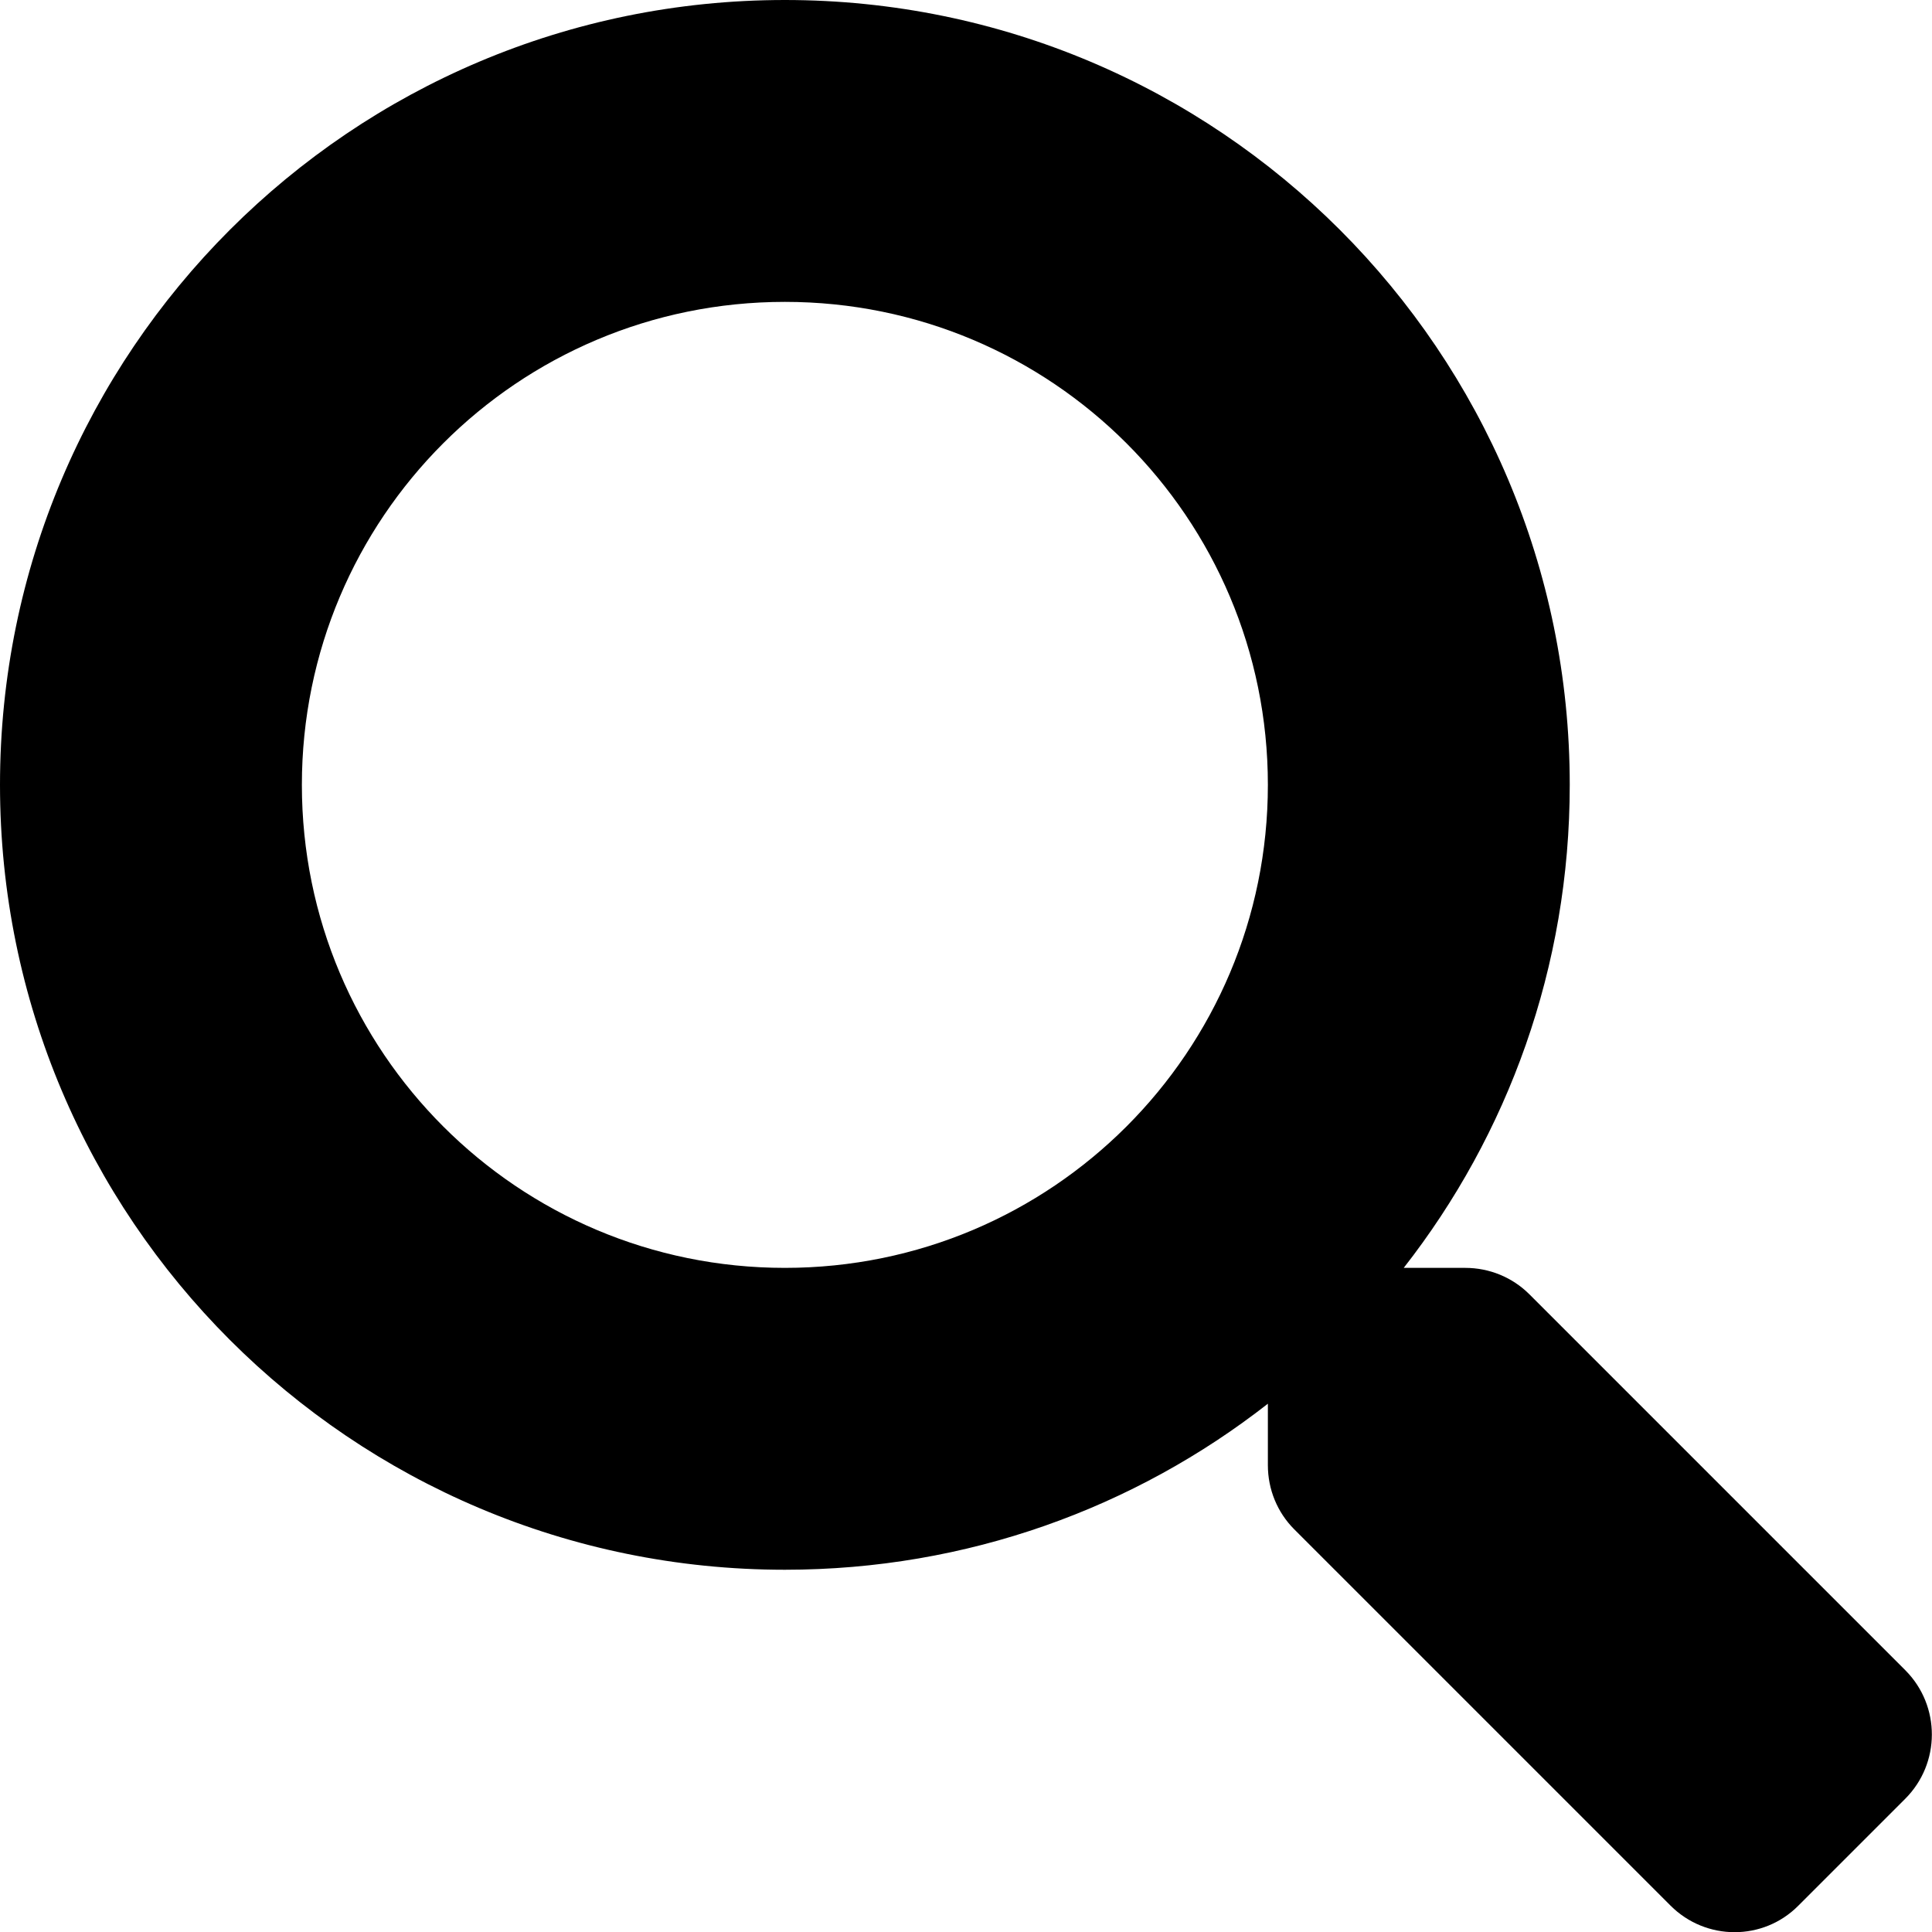
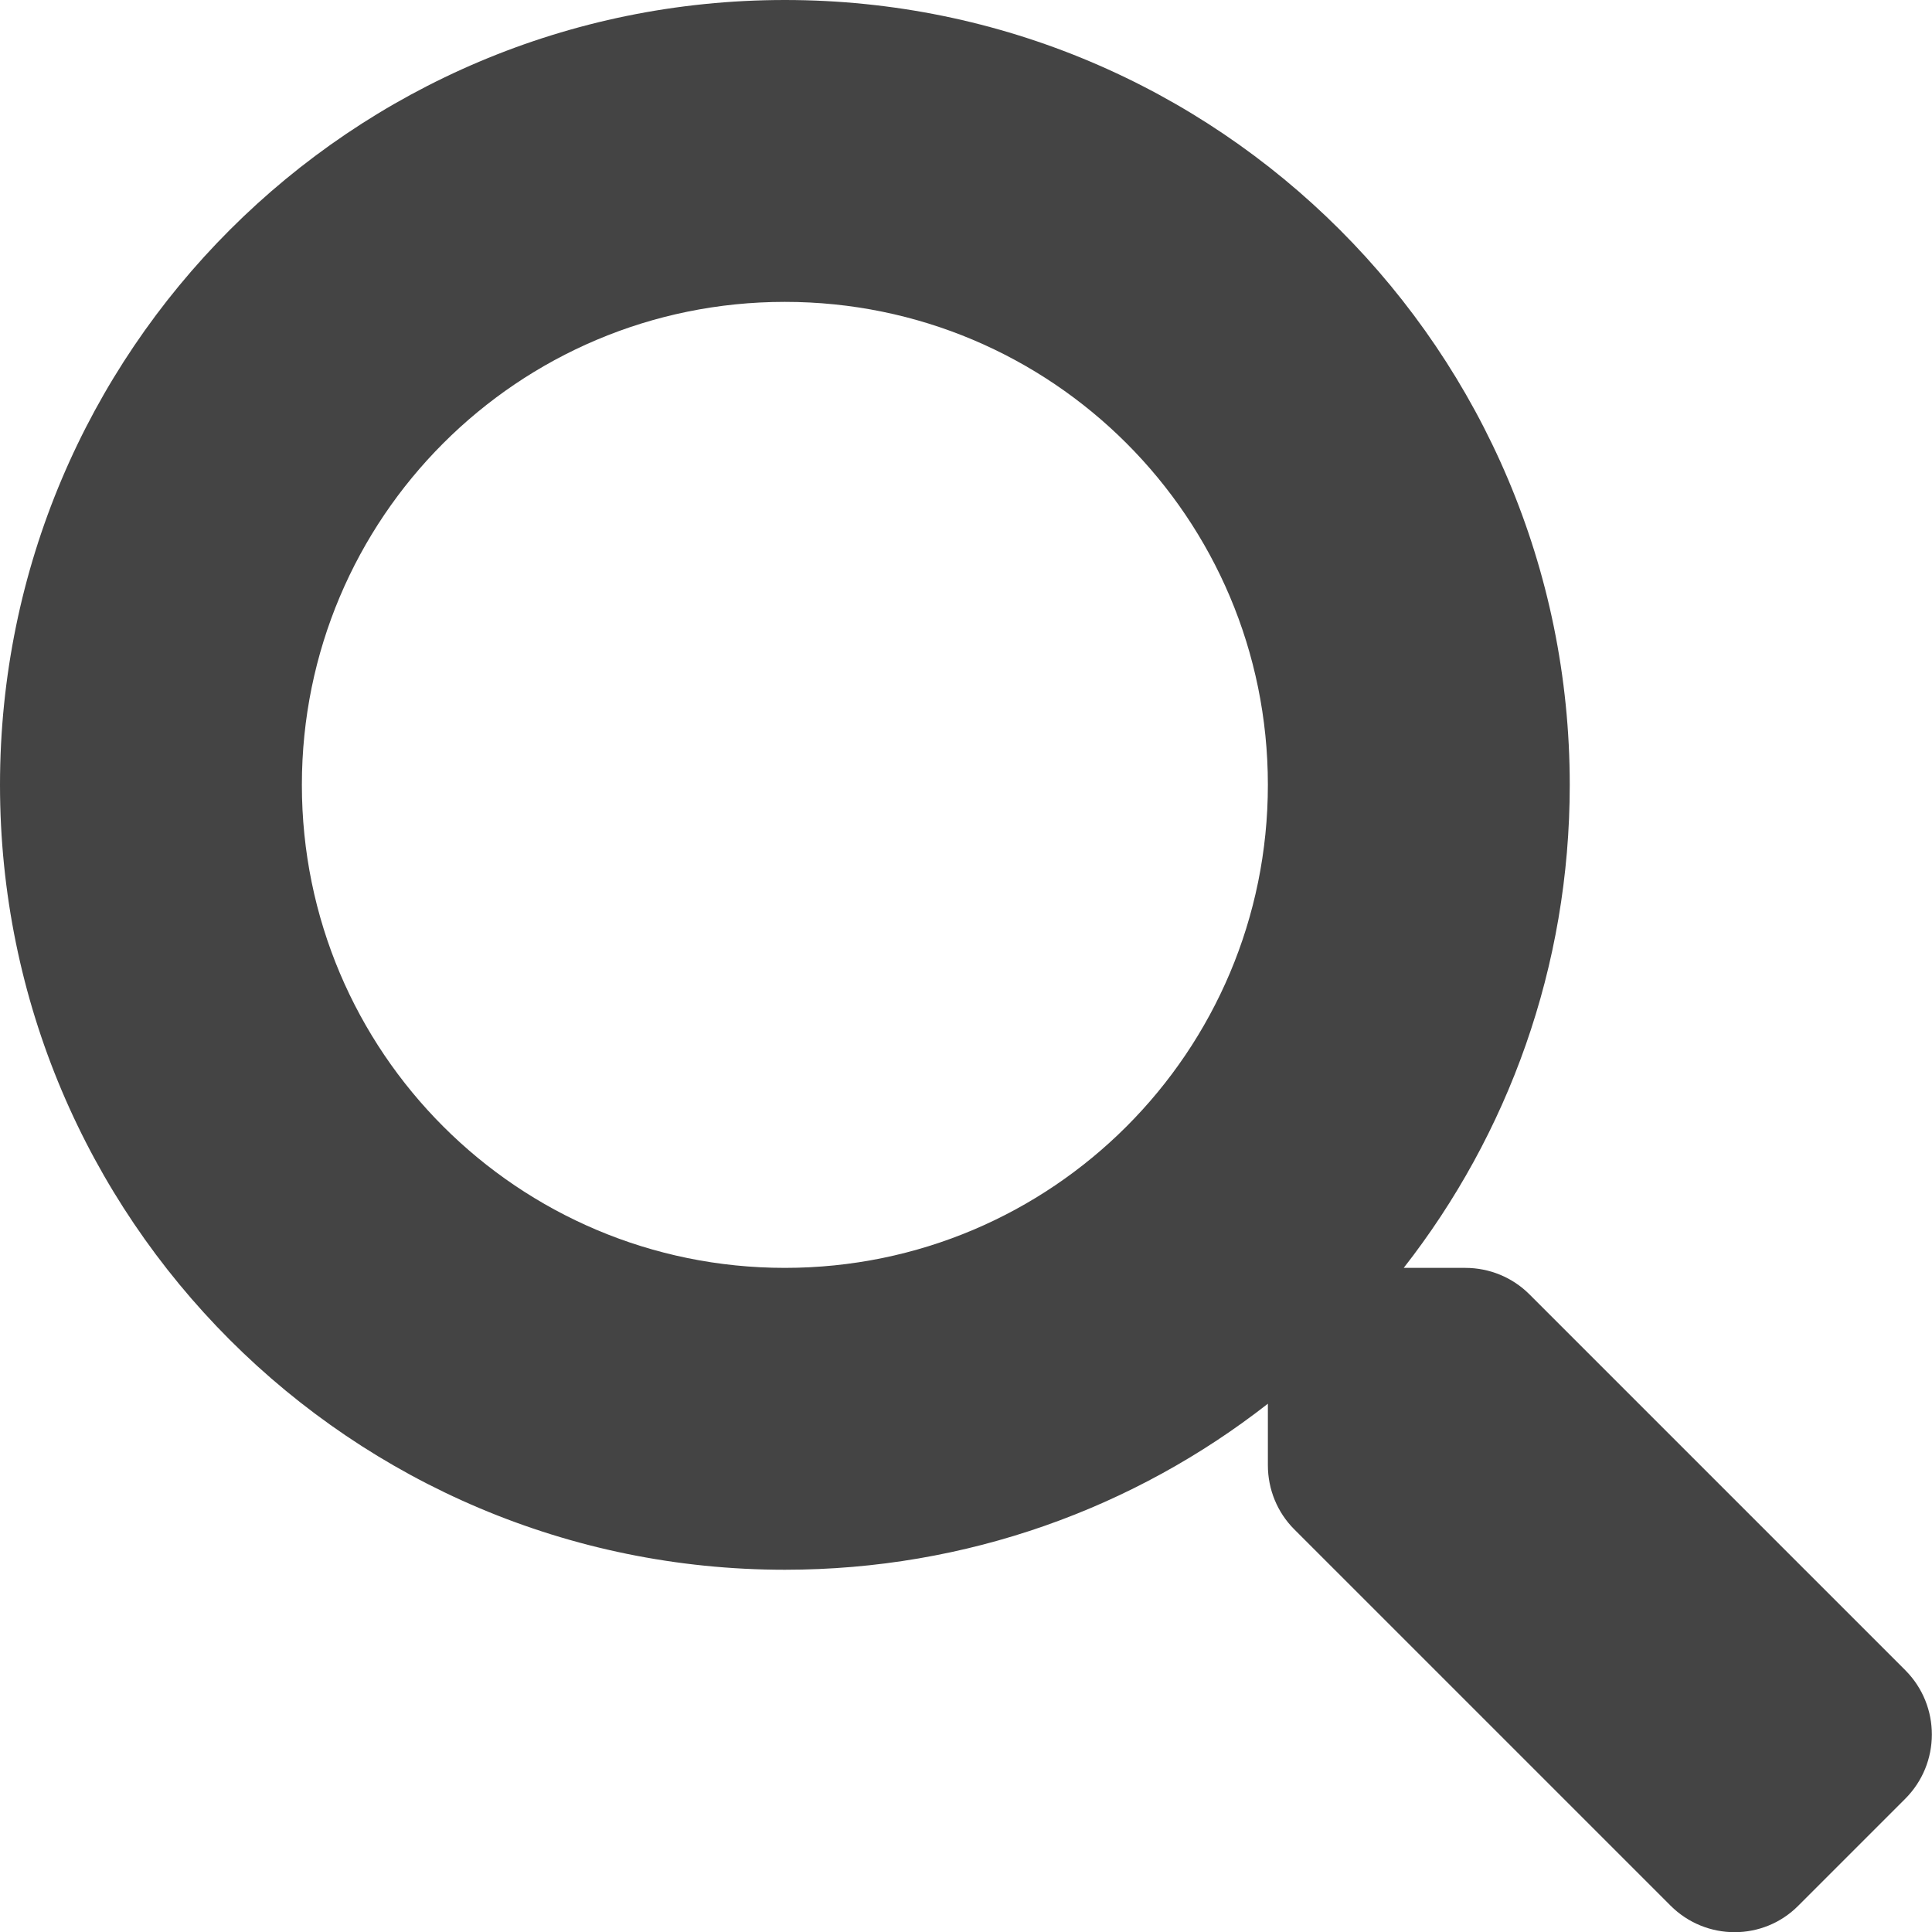
<svg xmlns="http://www.w3.org/2000/svg" aria-hidden="true" focusable="false" data-prefix="fas" data-icon="search" class="svg-inline--fa fa-search fa-w-16" role="img" viewBox="0 0 512 512">
-   <path fill="currentColor" d="M505 442.7L405.3 343c-4.5-4.5-10.6-7-17-7H372c27.6-35.3 44-79.7 44-128C416 93.1 322.9 0 208 0S0 93.1 0 208s93.1 208 208 208c48.3 0 92.7-16.4 128-44v16.3c0 6.4 2.5 12.5 7 17l99.7 99.7c9.4 9.4 24.6 9.4 33.9 0l28.3-28.3c9.4-9.4 9.4-24.6.1-34zM208 336c-70.7 0-128-57.2-128-128 0-70.7 57.2-128 128-128 70.7 0 128 57.2 128 128 0 70.7-57.2 128-128 128z" />
+   <path fill="#444444" d="M505 442.7L405.3 343c-4.5-4.5-10.6-7-17-7H372c27.6-35.3 44-79.7 44-128C416 93.1 322.9 0 208 0S0 93.1 0 208s93.1 208 208 208c48.3 0 92.7-16.4 128-44v16.3c0 6.4 2.5 12.5 7 17l99.7 99.7c9.4 9.4 24.6 9.4 33.9 0l28.3-28.3c9.4-9.4 9.4-24.6.1-34zM208 336c-70.7 0-128-57.2-128-128 0-70.7 57.2-128 128-128 70.7 0 128 57.2 128 128 0 70.7-57.2 128-128 128z" />
</svg>
